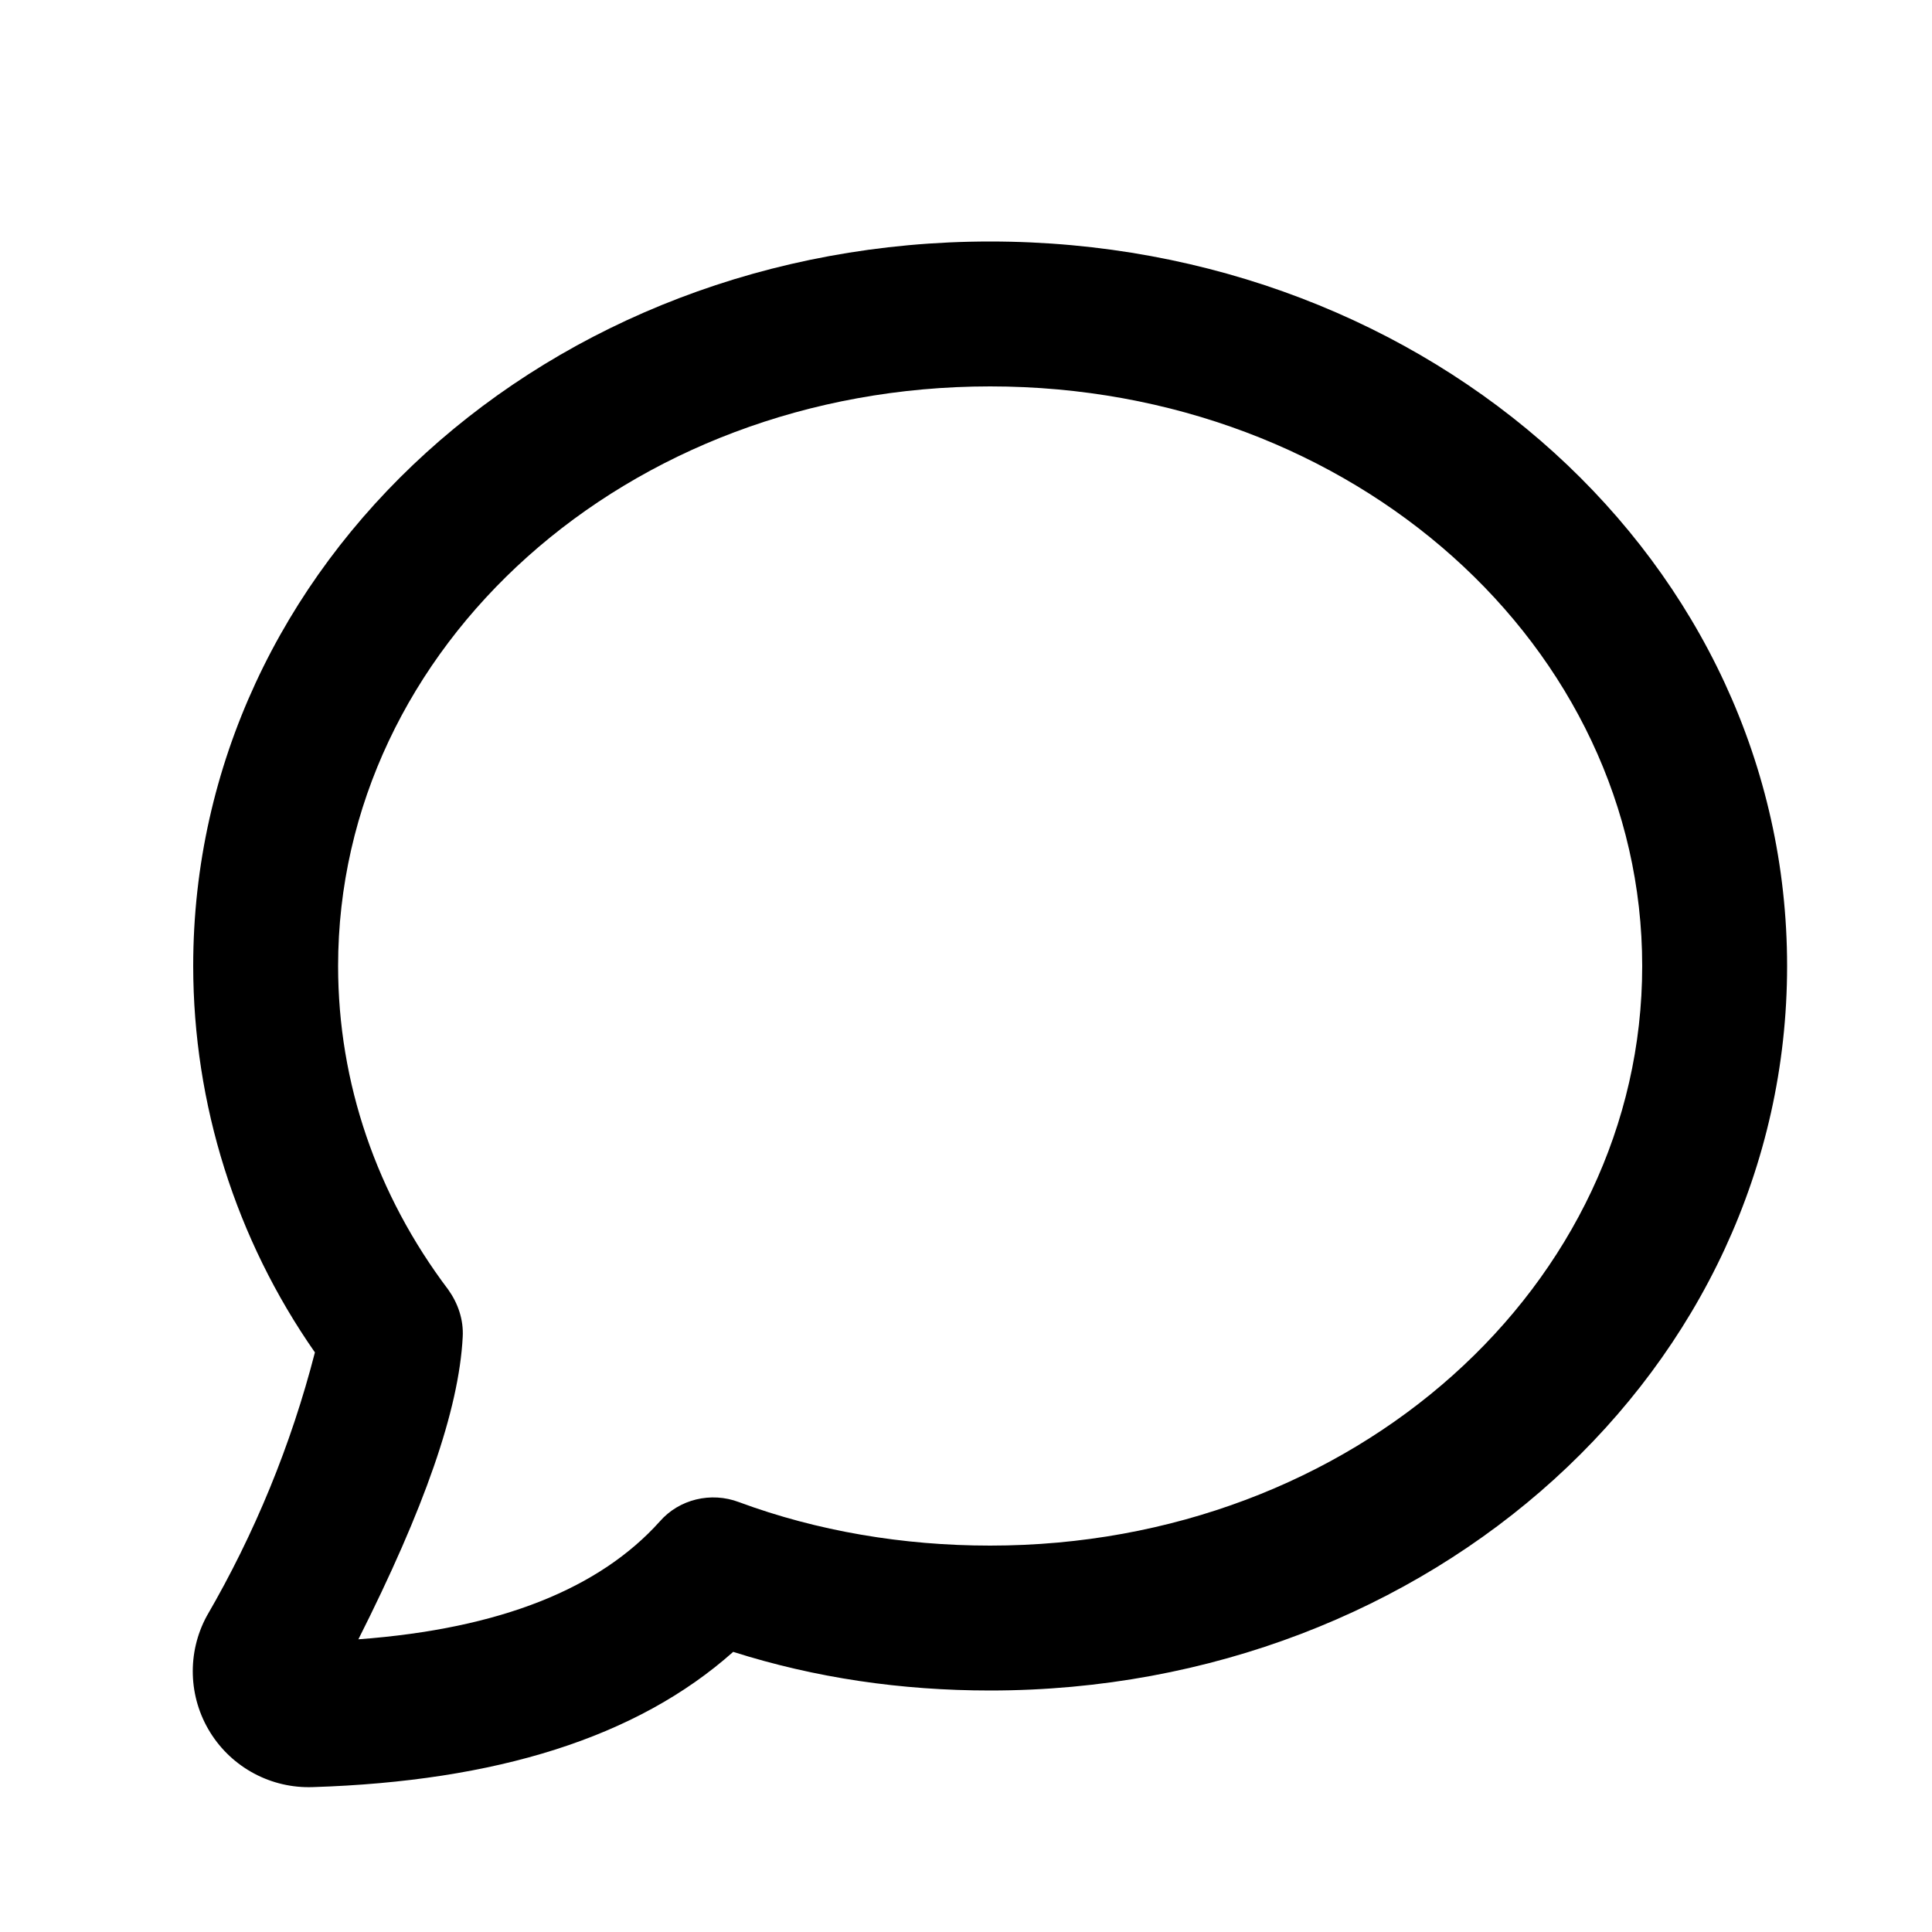
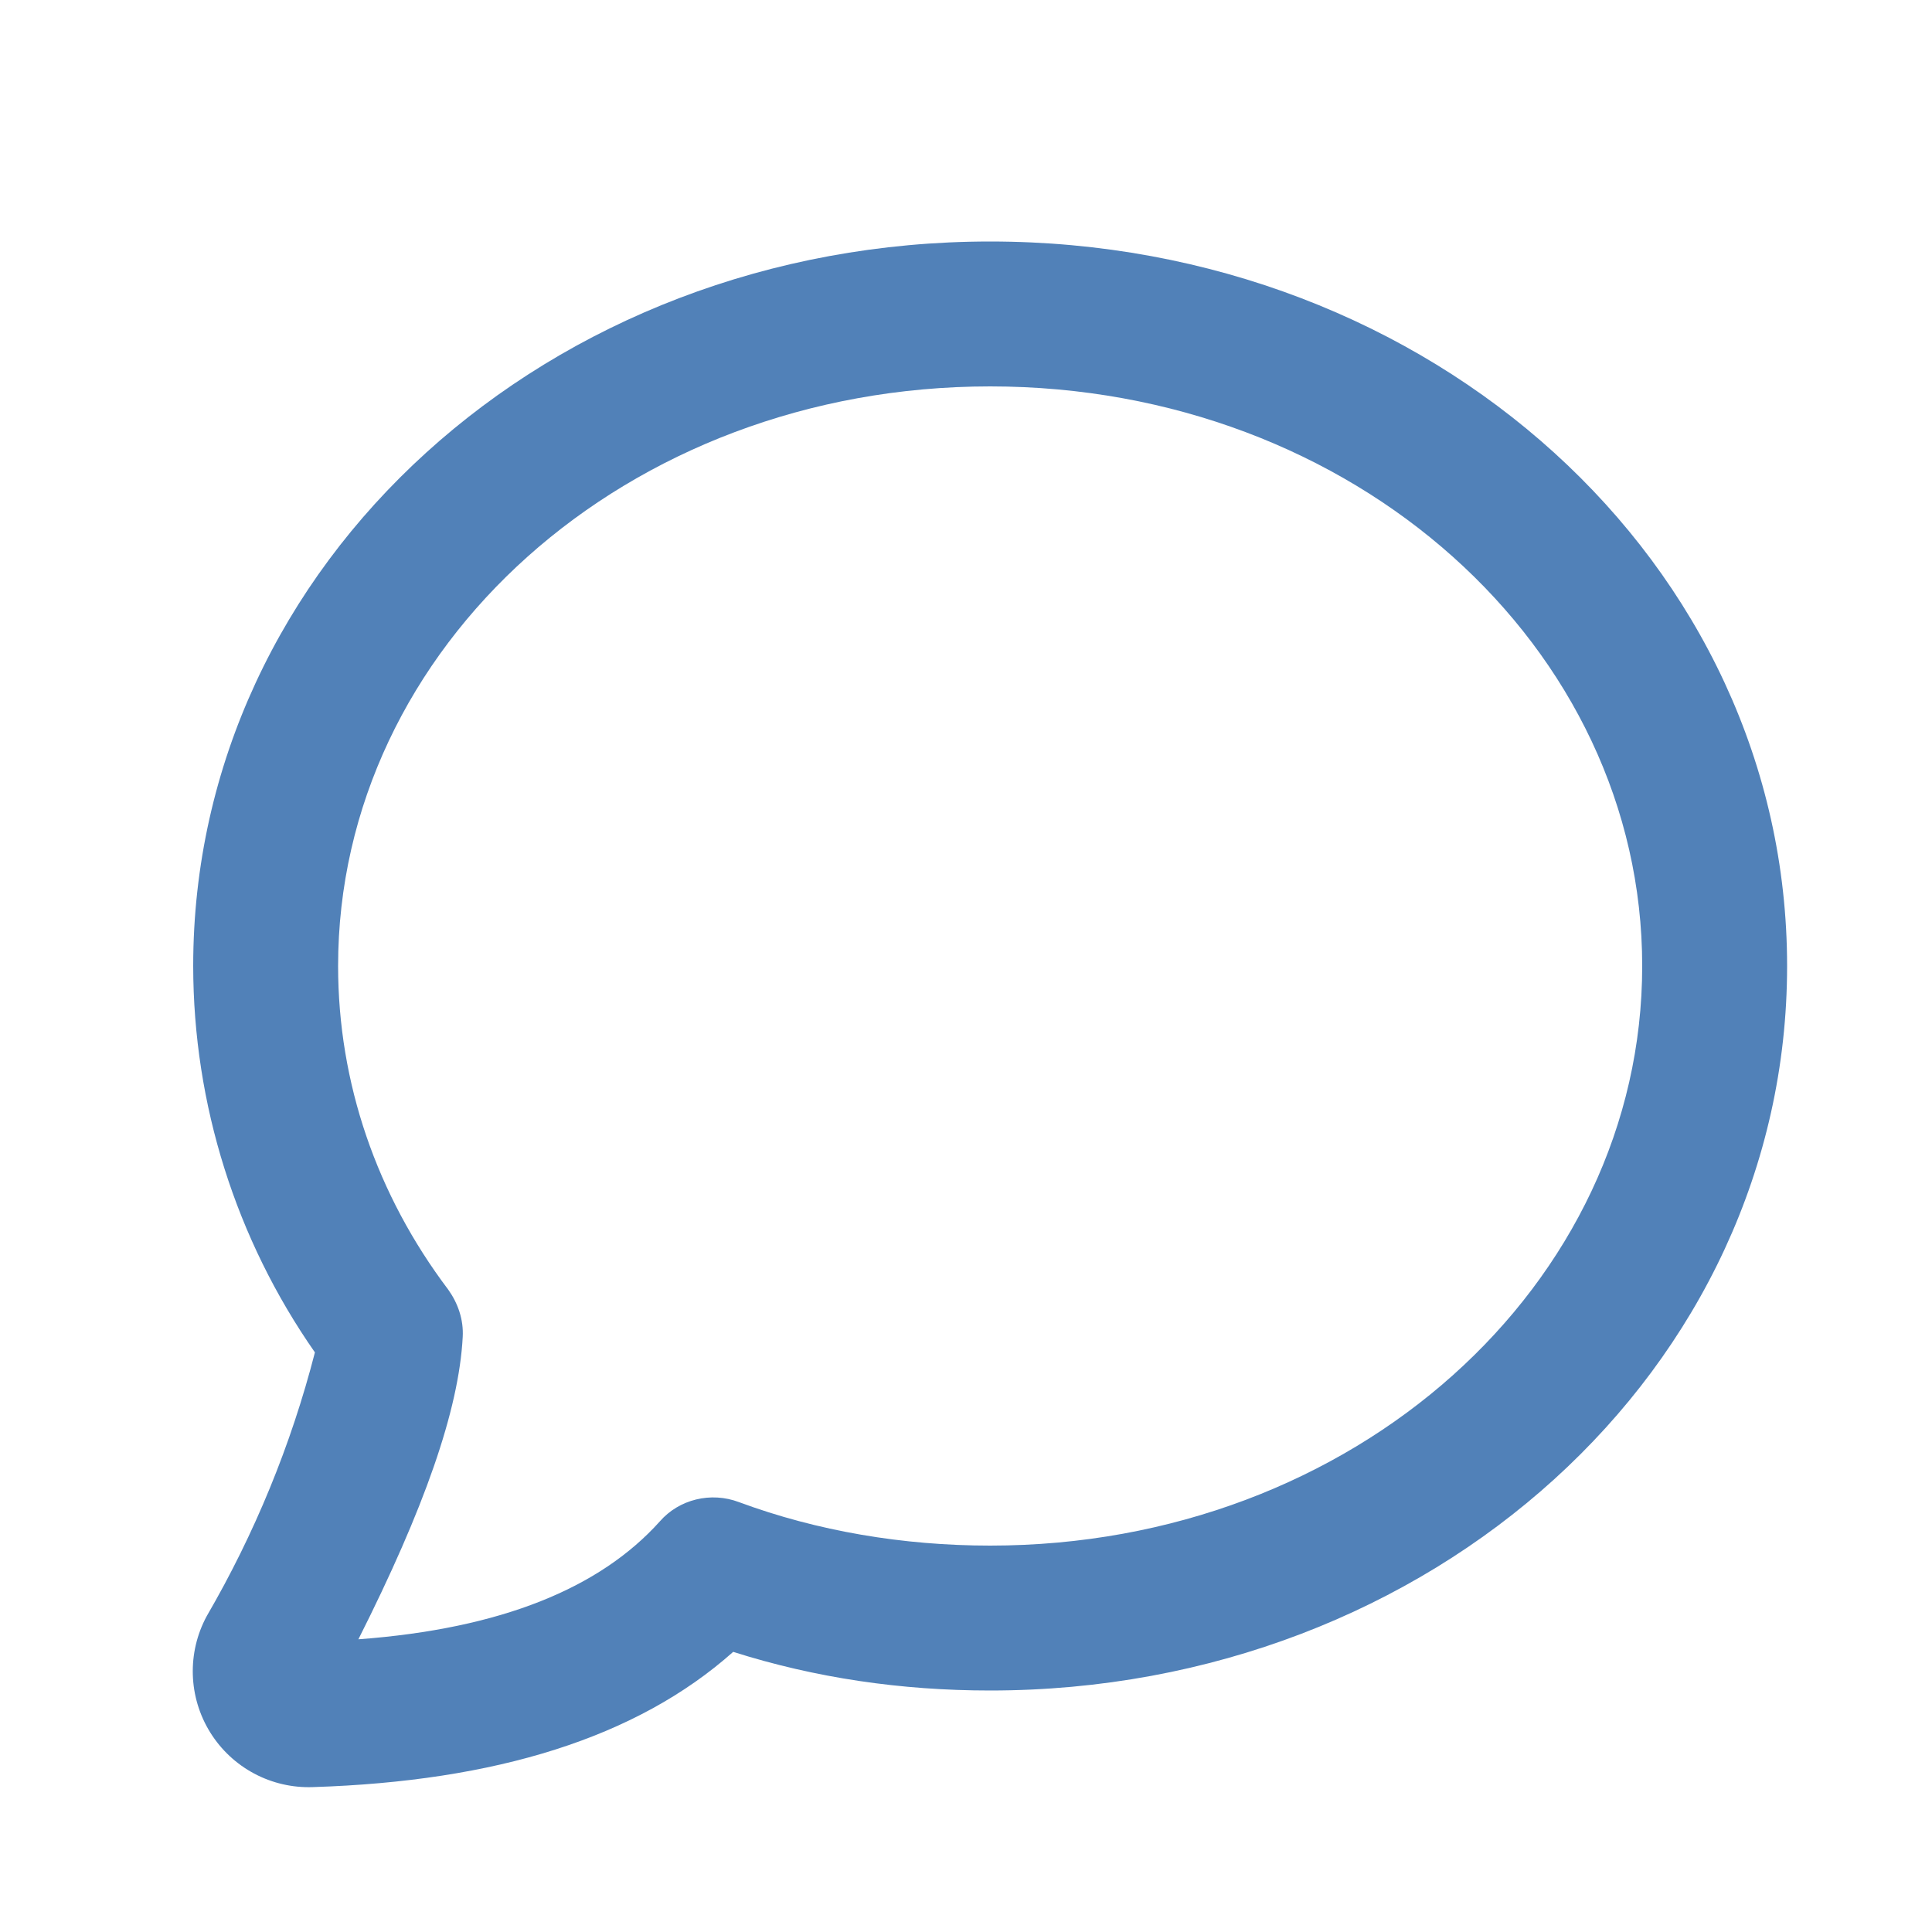
<svg xmlns="http://www.w3.org/2000/svg" width="20" height="20" viewBox="0 0 20 20">
  <g id="message_outline_20__Page-2" stroke="none" stroke-width="1" fill="none" fill-rule="evenodd">
    <g id="message_outline_20__message_outline_20">
      <path id="message_outline_20__Shape" opacity=".4" d="M0 0h20v20H0z" />
-       <path d="M6.83 15.75c.2-.23.53-.31.82-.2.81.3 1.7.45 2.6.45 3.77 0 6.75-2.7 6.75-6s-2.98-6-6.75-6S3.5 6.7 3.5 10c0 1.21.4 2.37 1.14 3.35.1.14.16.31.15.49-.04.76-.4 1.78-1.08 3.13 1.48-.11 2.5-.53 3.12-1.22ZM3.24 18.5a1.2 1.2 0 0 1-1.1-1.77A10.77 10.77 0 0 0 3.26 14 7 7 0 0 1 2 10c0-4.17 3.68-7.5 8.25-7.5S18.5 5.83 18.5 10s-3.68 7.5-8.25 7.5c-.92 0-1.81-.13-2.66-.4-1 .89-2.46 1.34-4.35 1.4Z" id="message_outline_20__Icon-Color" fill="currentColor" fill-rule="nonzero" />
+       <path d="M6.83 15.75c.2-.23.53-.31.82-.2.81.3 1.7.45 2.6.45 3.77 0 6.75-2.7 6.75-6s-2.98-6-6.75-6S3.5 6.7 3.5 10c0 1.21.4 2.37 1.14 3.35.1.14.16.31.15.49-.04.76-.4 1.78-1.08 3.13 1.48-.11 2.5-.53 3.12-1.22ZM3.24 18.5a1.2 1.2 0 0 1-1.1-1.77A10.77 10.77 0 0 0 3.26 14 7 7 0 0 1 2 10c0-4.17 3.68-7.5 8.25-7.5S18.5 5.83 18.5 10s-3.68 7.5-8.25 7.5c-.92 0-1.81-.13-2.66-.4-1 .89-2.46 1.34-4.35 1.4Z" id="message_outline_20__Icon-Color" fill="#5181B8" fill-rule="nonzero" />
    </g>
  </g>
</svg>
